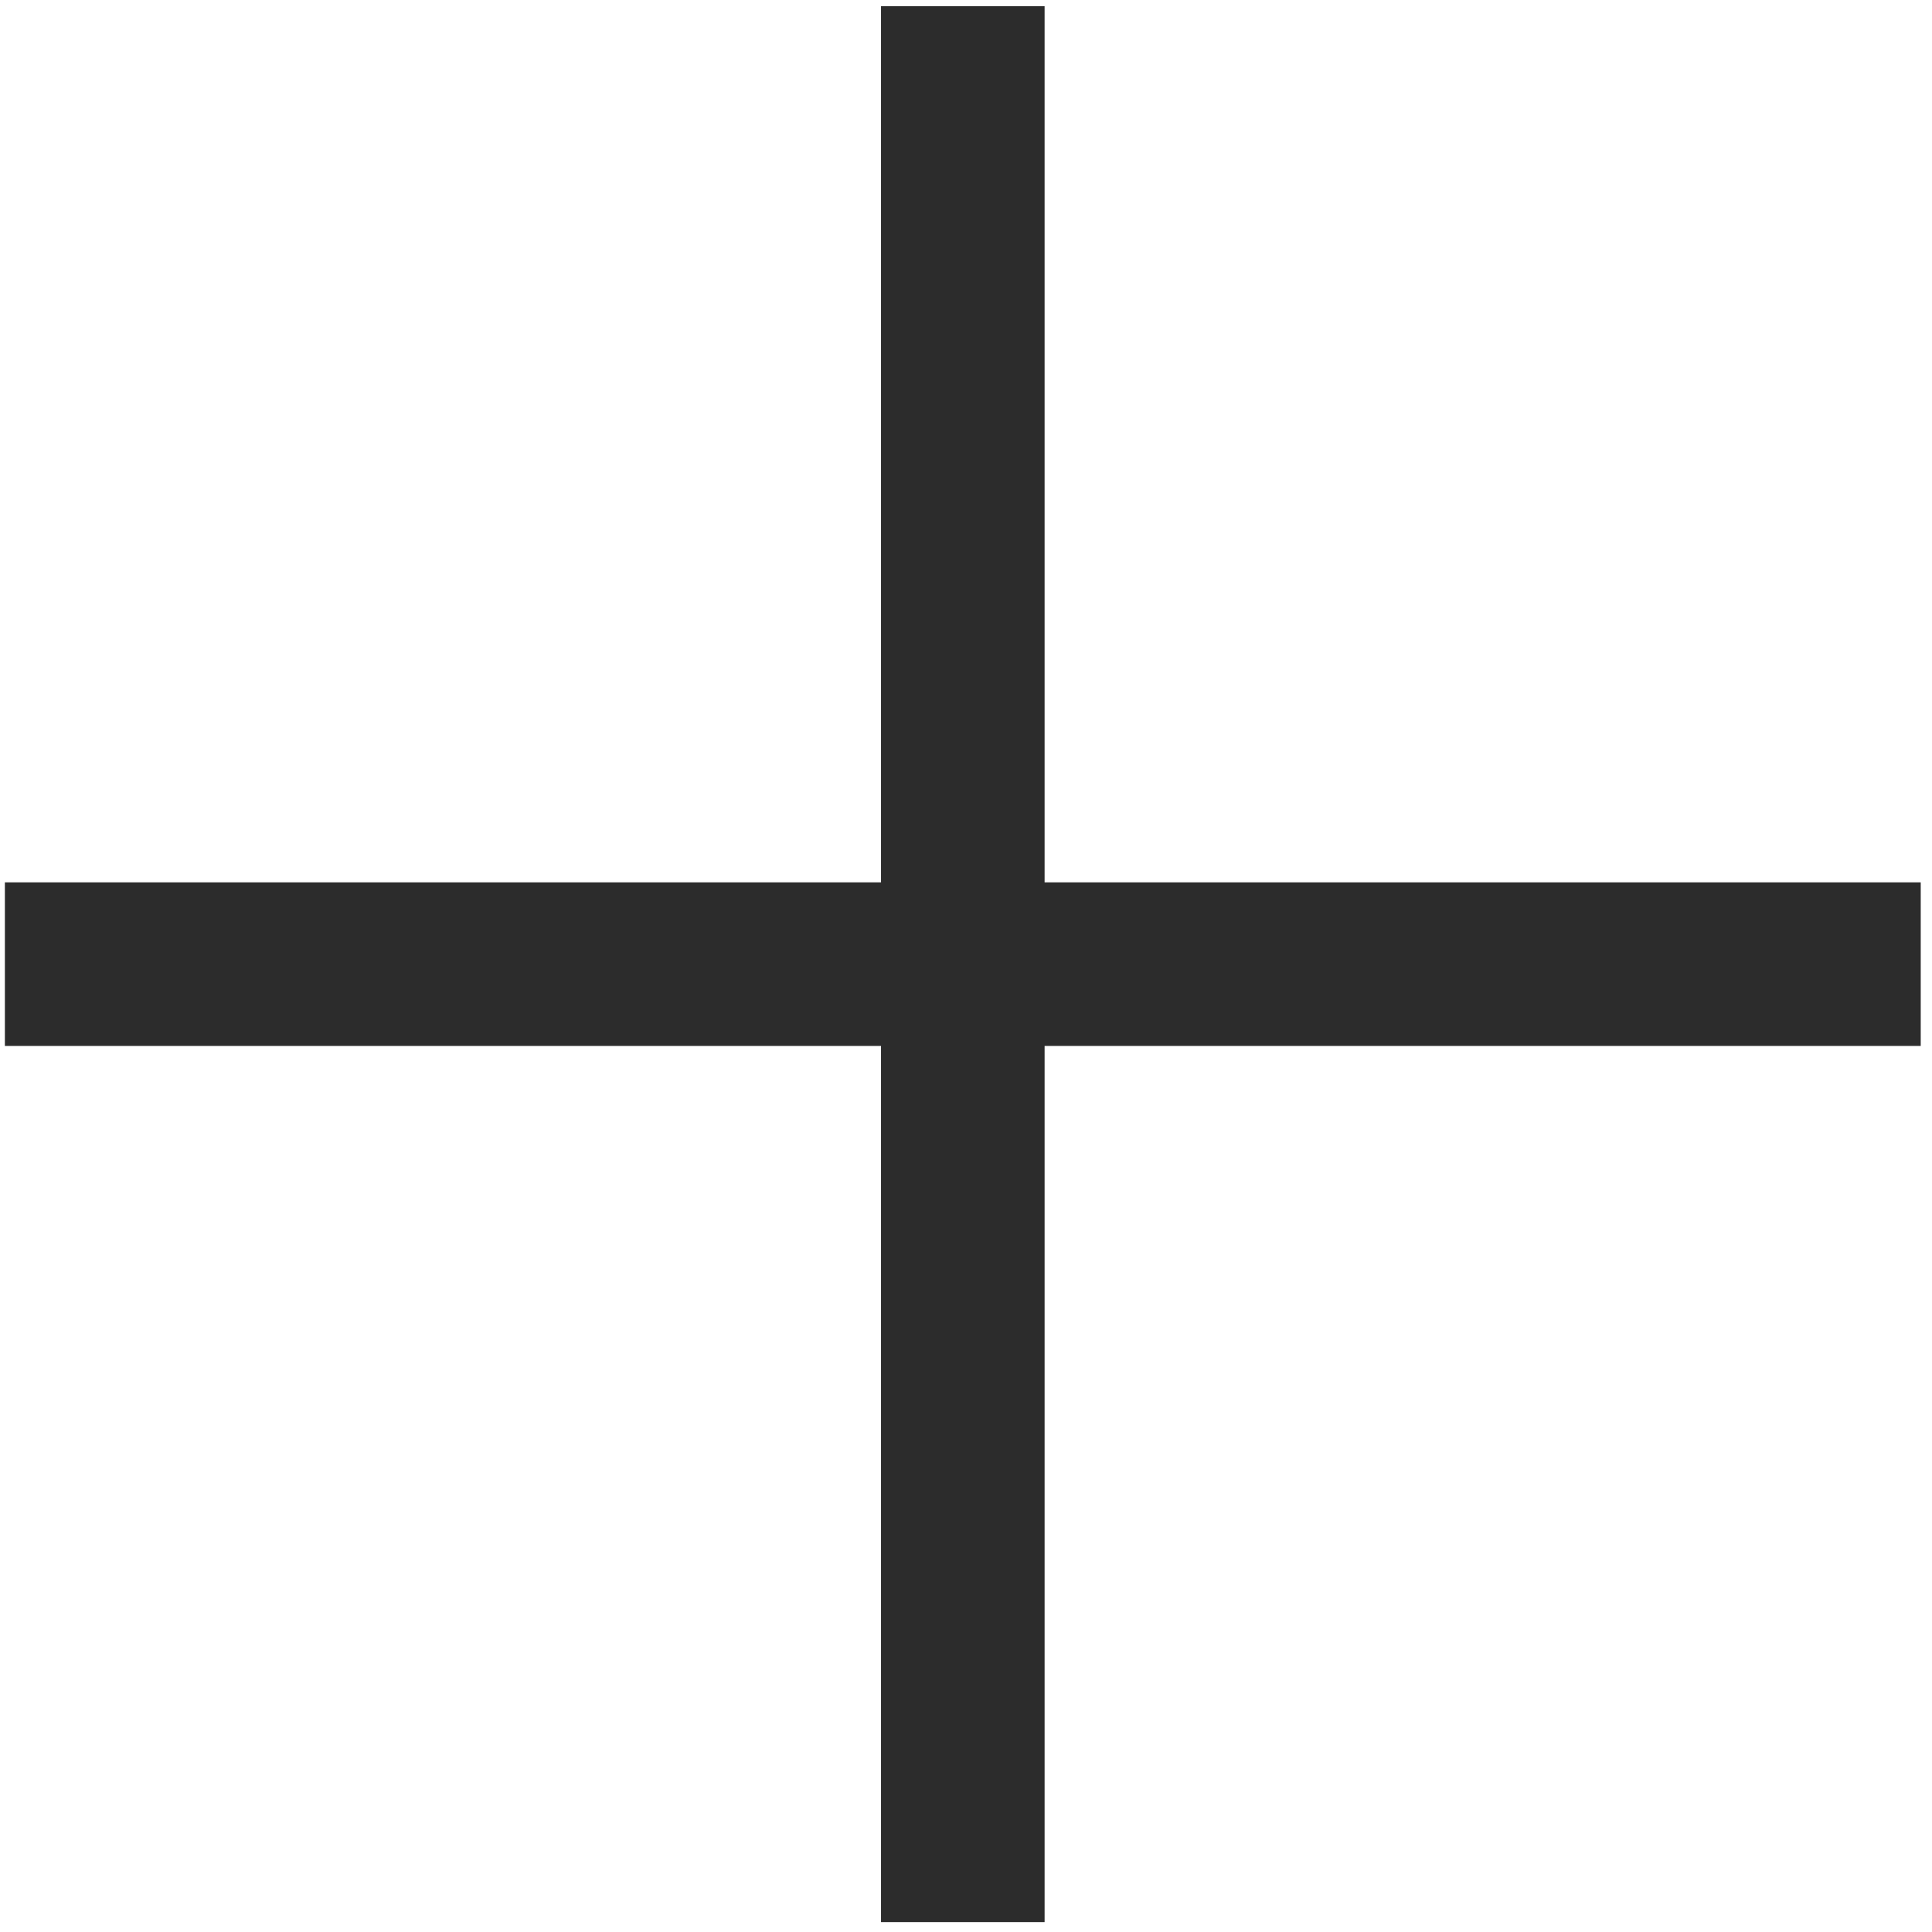
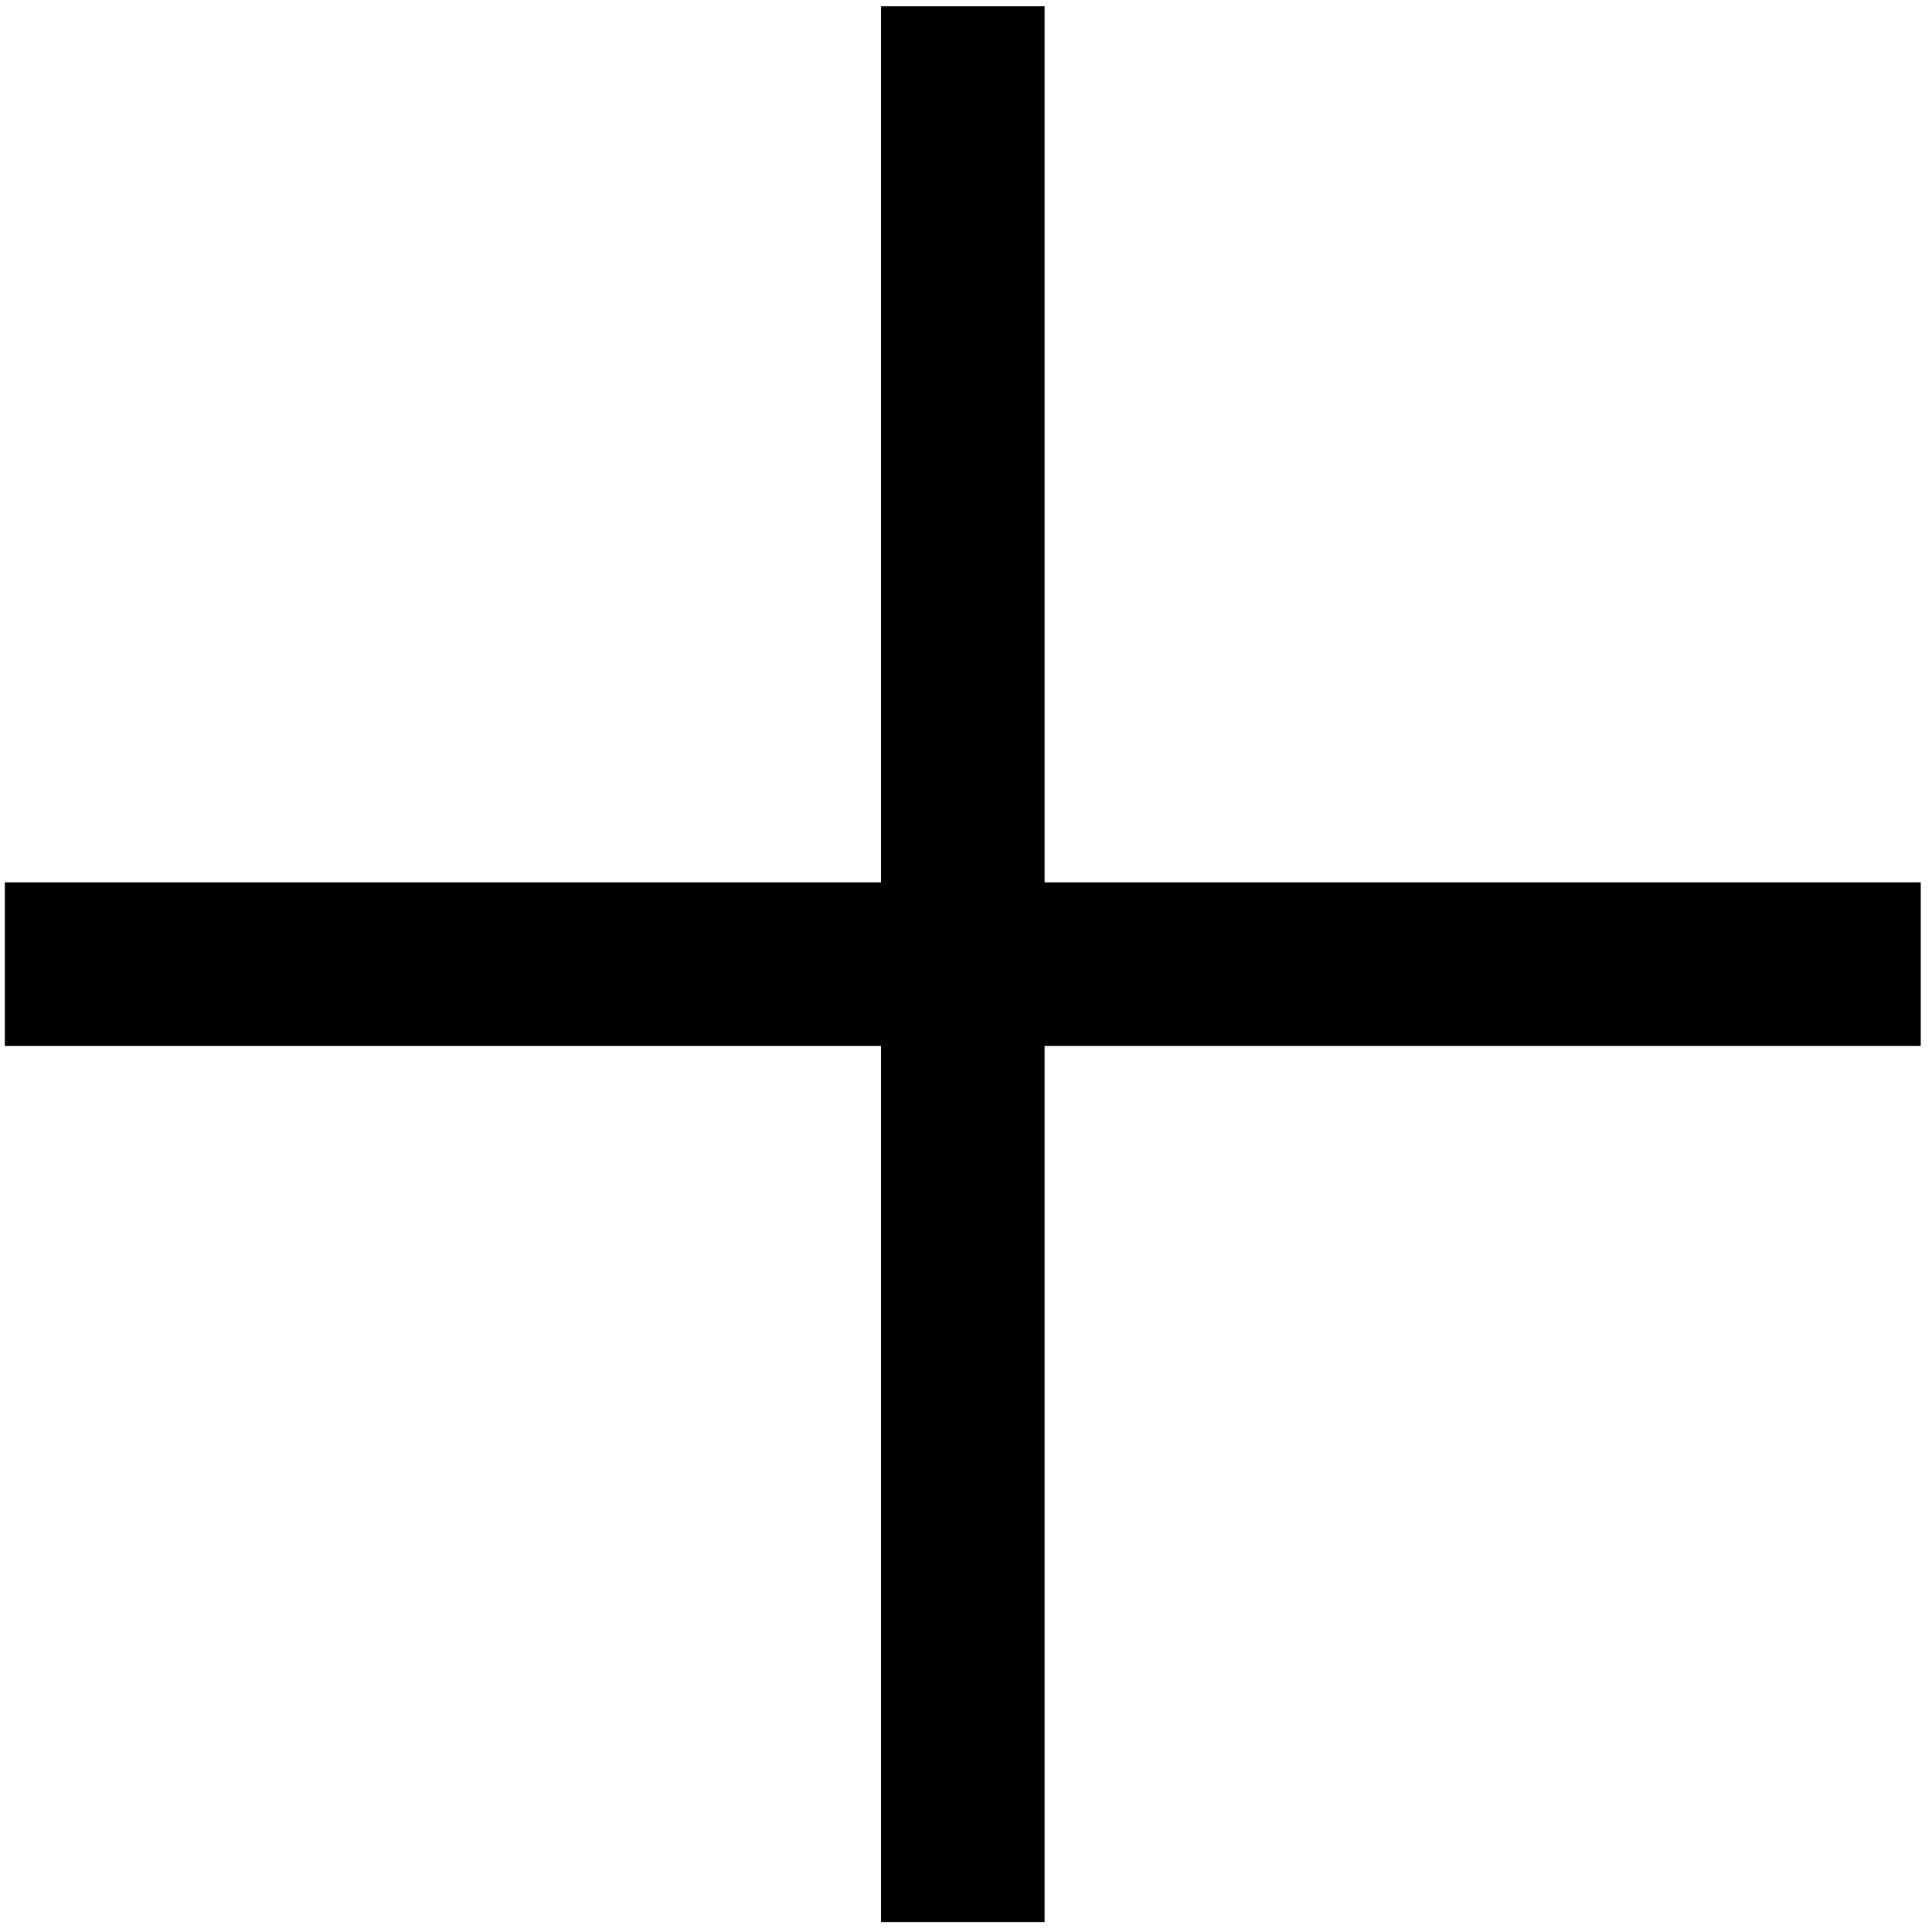
<svg xmlns="http://www.w3.org/2000/svg" t="1597221844160" class="icon" viewBox="0 0 1024 1024" version="1.1" p-id="2103" width="24" height="24">
  <defs>
    <style type="text/css" />
  </defs>
-   <path d="M1018.025 467.667H553.659V3.295h-86.7v464.373H2.587v86.7h464.373v464.387h86.7V554.367h464.366z" fill="#2c2c2c" p-id="2104" />
+   <path d="M1018.025 467.667H553.659V3.295h-86.7v464.373H2.587v86.7h464.373v464.387h86.7V554.367h464.366z" p-id="2104" />
</svg>
